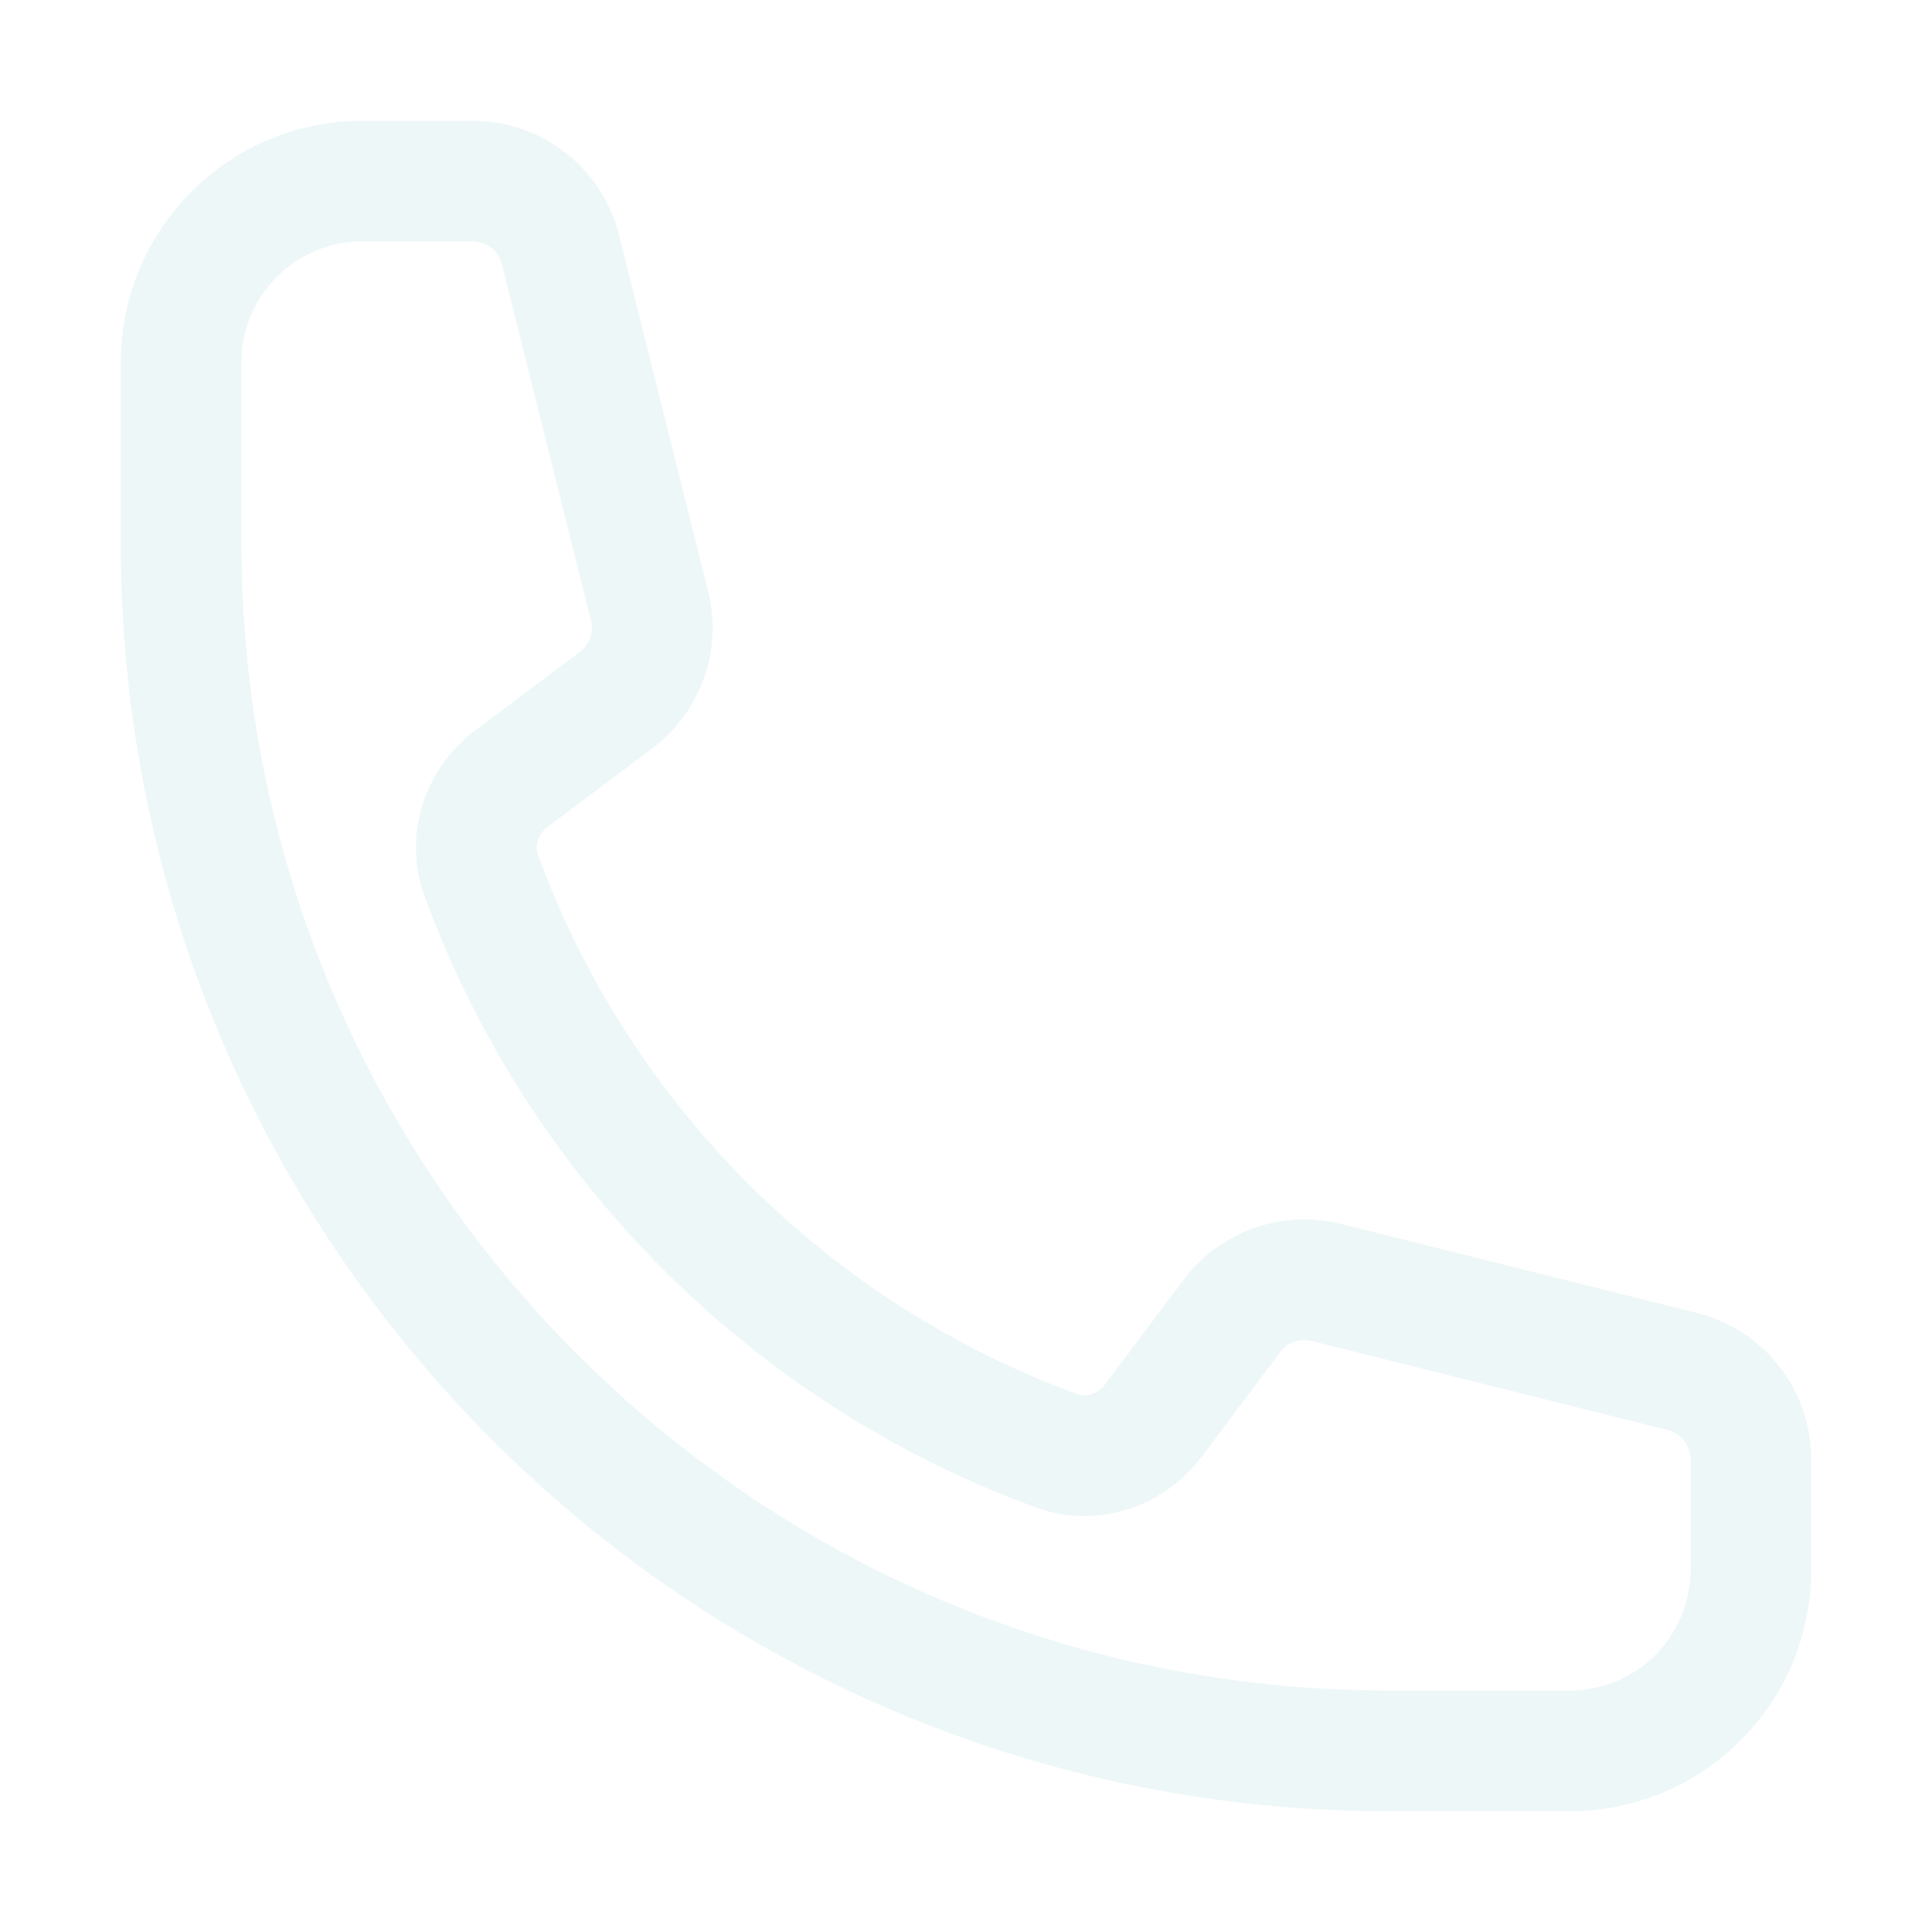
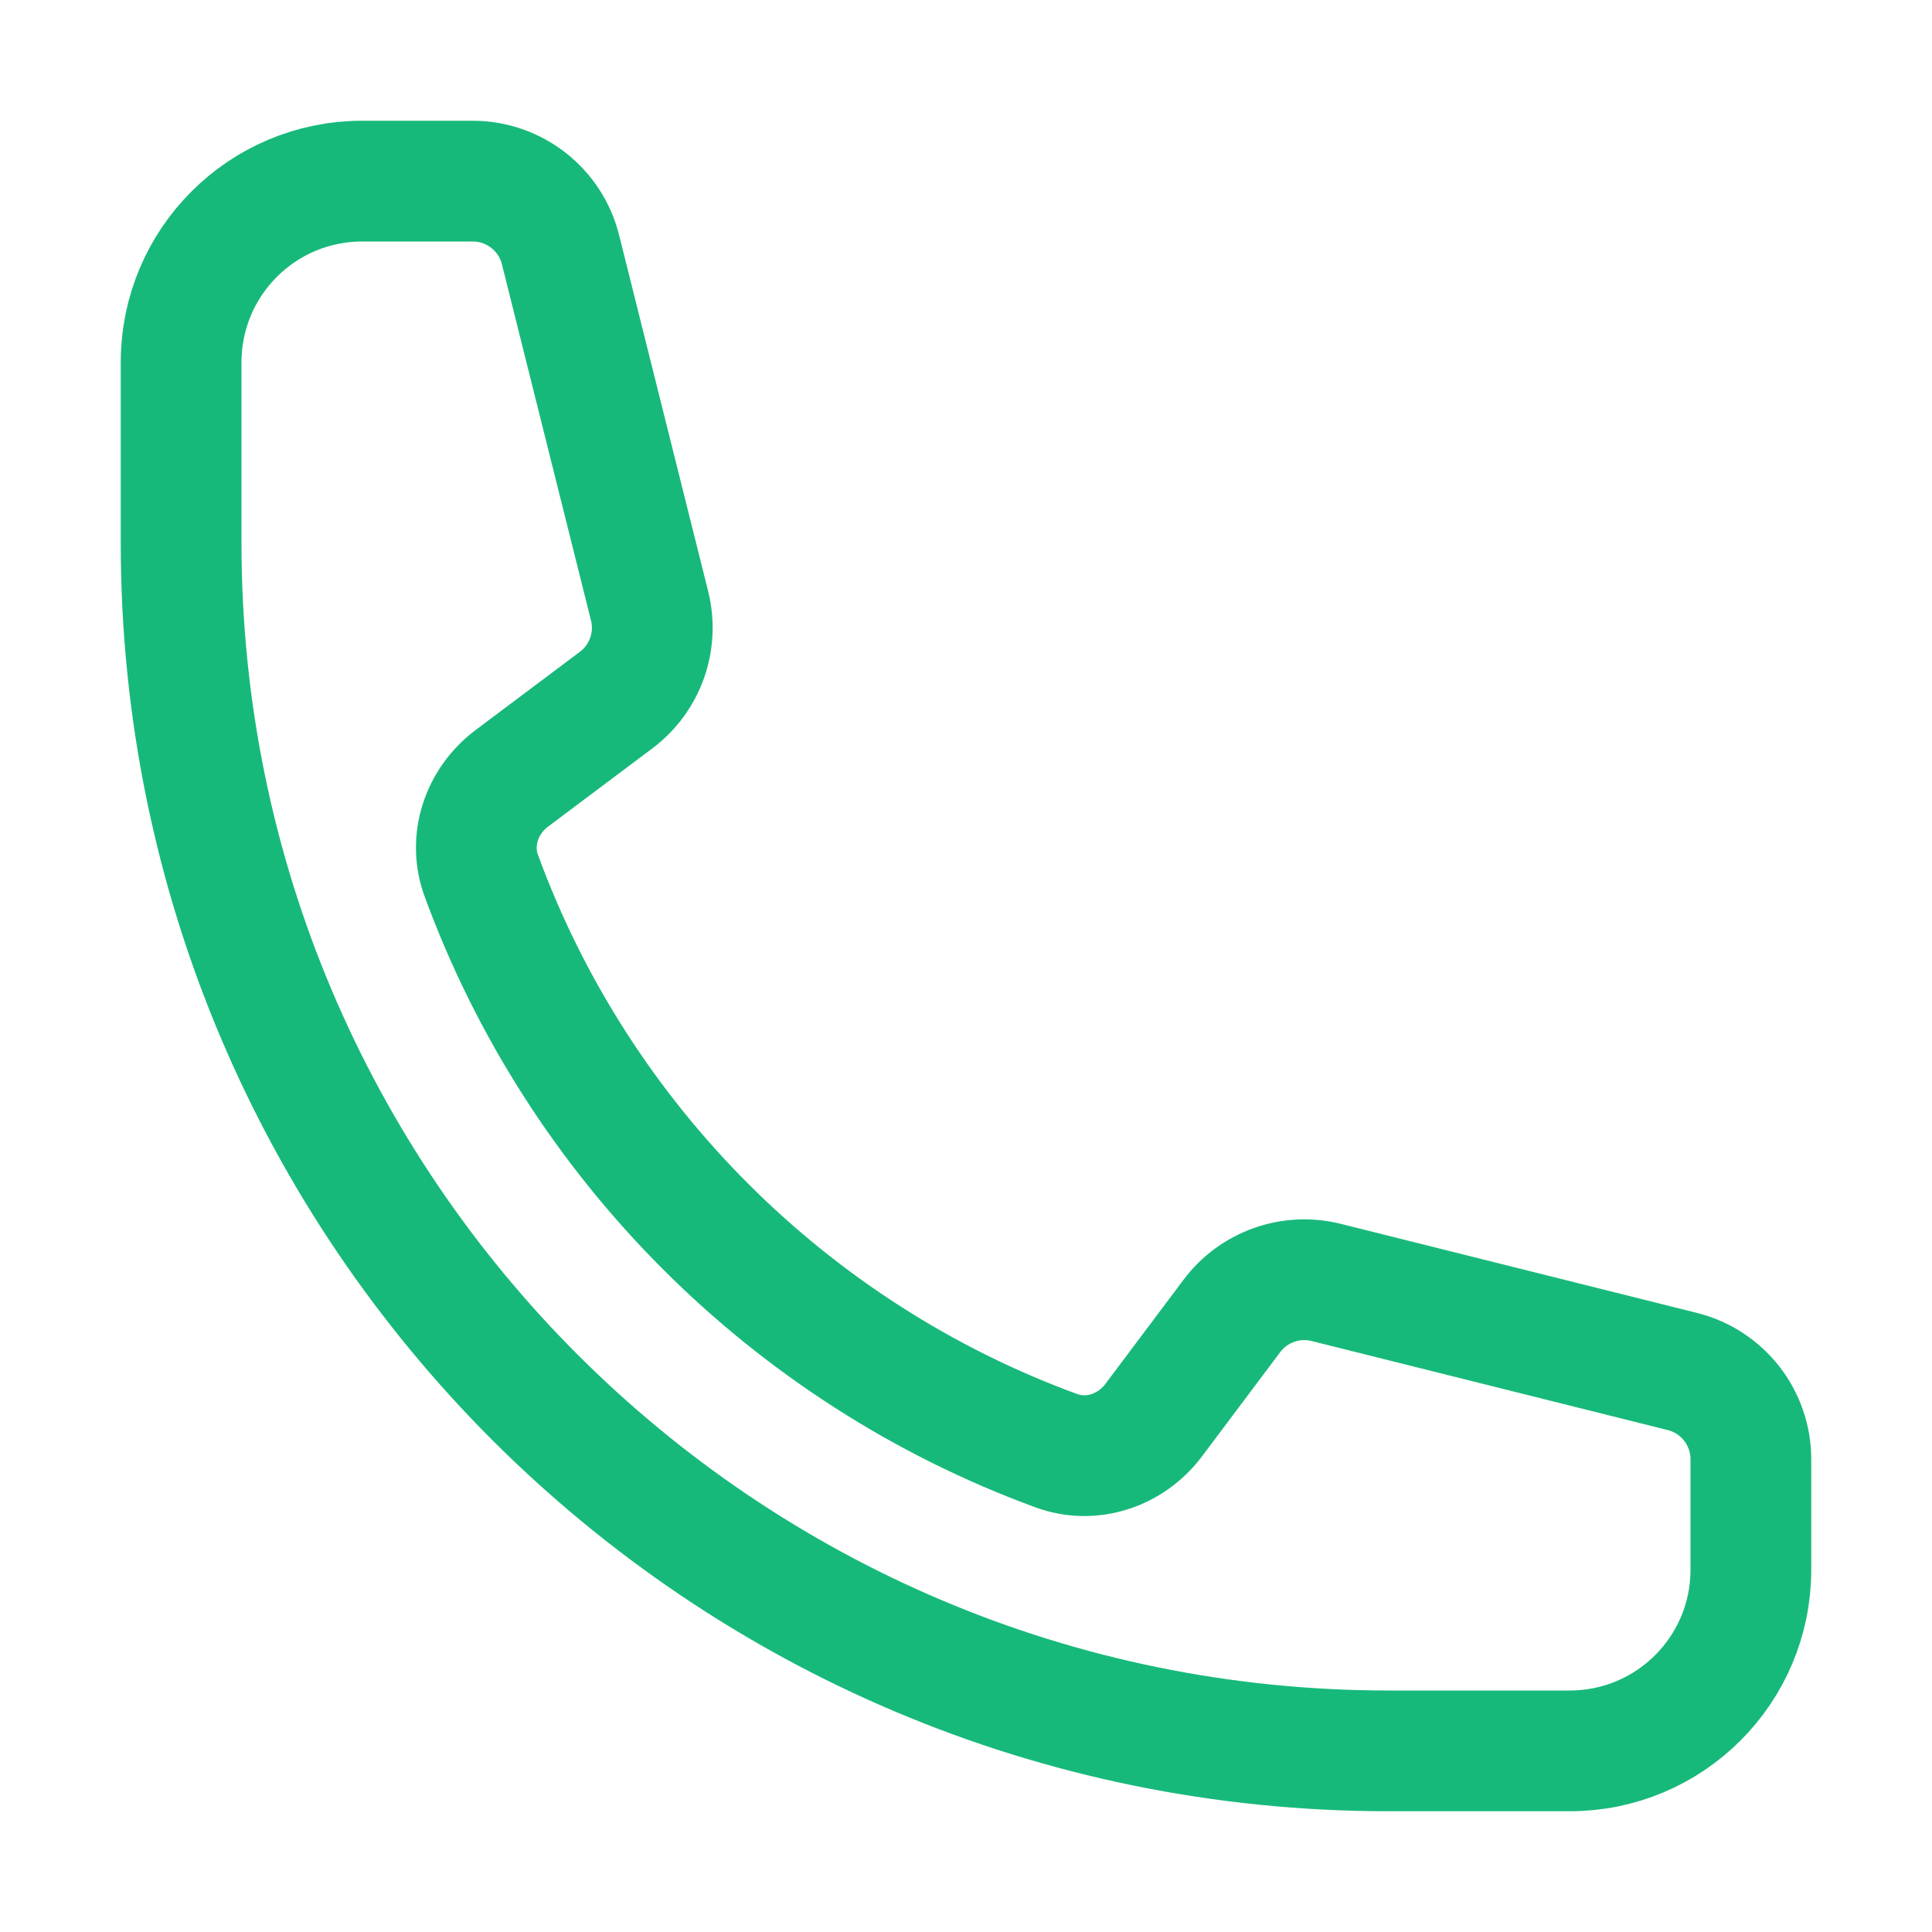
<svg xmlns="http://www.w3.org/2000/svg" width="24" height="24" viewBox="0 0 24 24" fill="none">
-   <path d="M2.25 6.75C2.25 15.034 8.966 21.75 17.25 21.75H19.5C20.743 21.75 21.75 20.743 21.75 19.5V18.128C21.75 17.612 21.399 17.162 20.898 17.037L16.475 15.931C16.035 15.821 15.573 15.986 15.302 16.348L14.332 17.641C14.05 18.017 13.563 18.183 13.122 18.021C9.815 16.81 7.19 14.185 5.979 10.878C5.817 10.437 5.983 9.95 6.359 9.668L7.652 8.698C8.015 8.427 8.179 7.964 8.069 7.525L6.963 3.102C6.838 2.601 6.388 2.25 5.872 2.25H4.5C3.257 2.25 2.25 3.257 2.25 4.5V6.75Z" stroke="#EEF7F8    " stroke-width="1.5" stroke-linecap="round" stroke-linejoin="round" />
+   <path d="M2.25 6.75C2.25 15.034 8.966 21.75 17.25 21.75H19.5C20.743 21.75 21.75 20.743 21.75 19.5V18.128C21.75 17.612 21.399 17.162 20.898 17.037L16.475 15.931C16.035 15.821 15.573 15.986 15.302 16.348L14.332 17.641C14.05 18.017 13.563 18.183 13.122 18.021C9.815 16.81 7.19 14.185 5.979 10.878C5.817 10.437 5.983 9.95 6.359 9.668L7.652 8.698C8.015 8.427 8.179 7.964 8.069 7.525L6.963 3.102C6.838 2.601 6.388 2.25 5.872 2.25H4.5C3.257 2.25 2.25 3.257 2.25 4.5V6.75Z" stroke="#17B97A    " stroke-width="1.5" stroke-linecap="round" stroke-linejoin="round" />
</svg>
